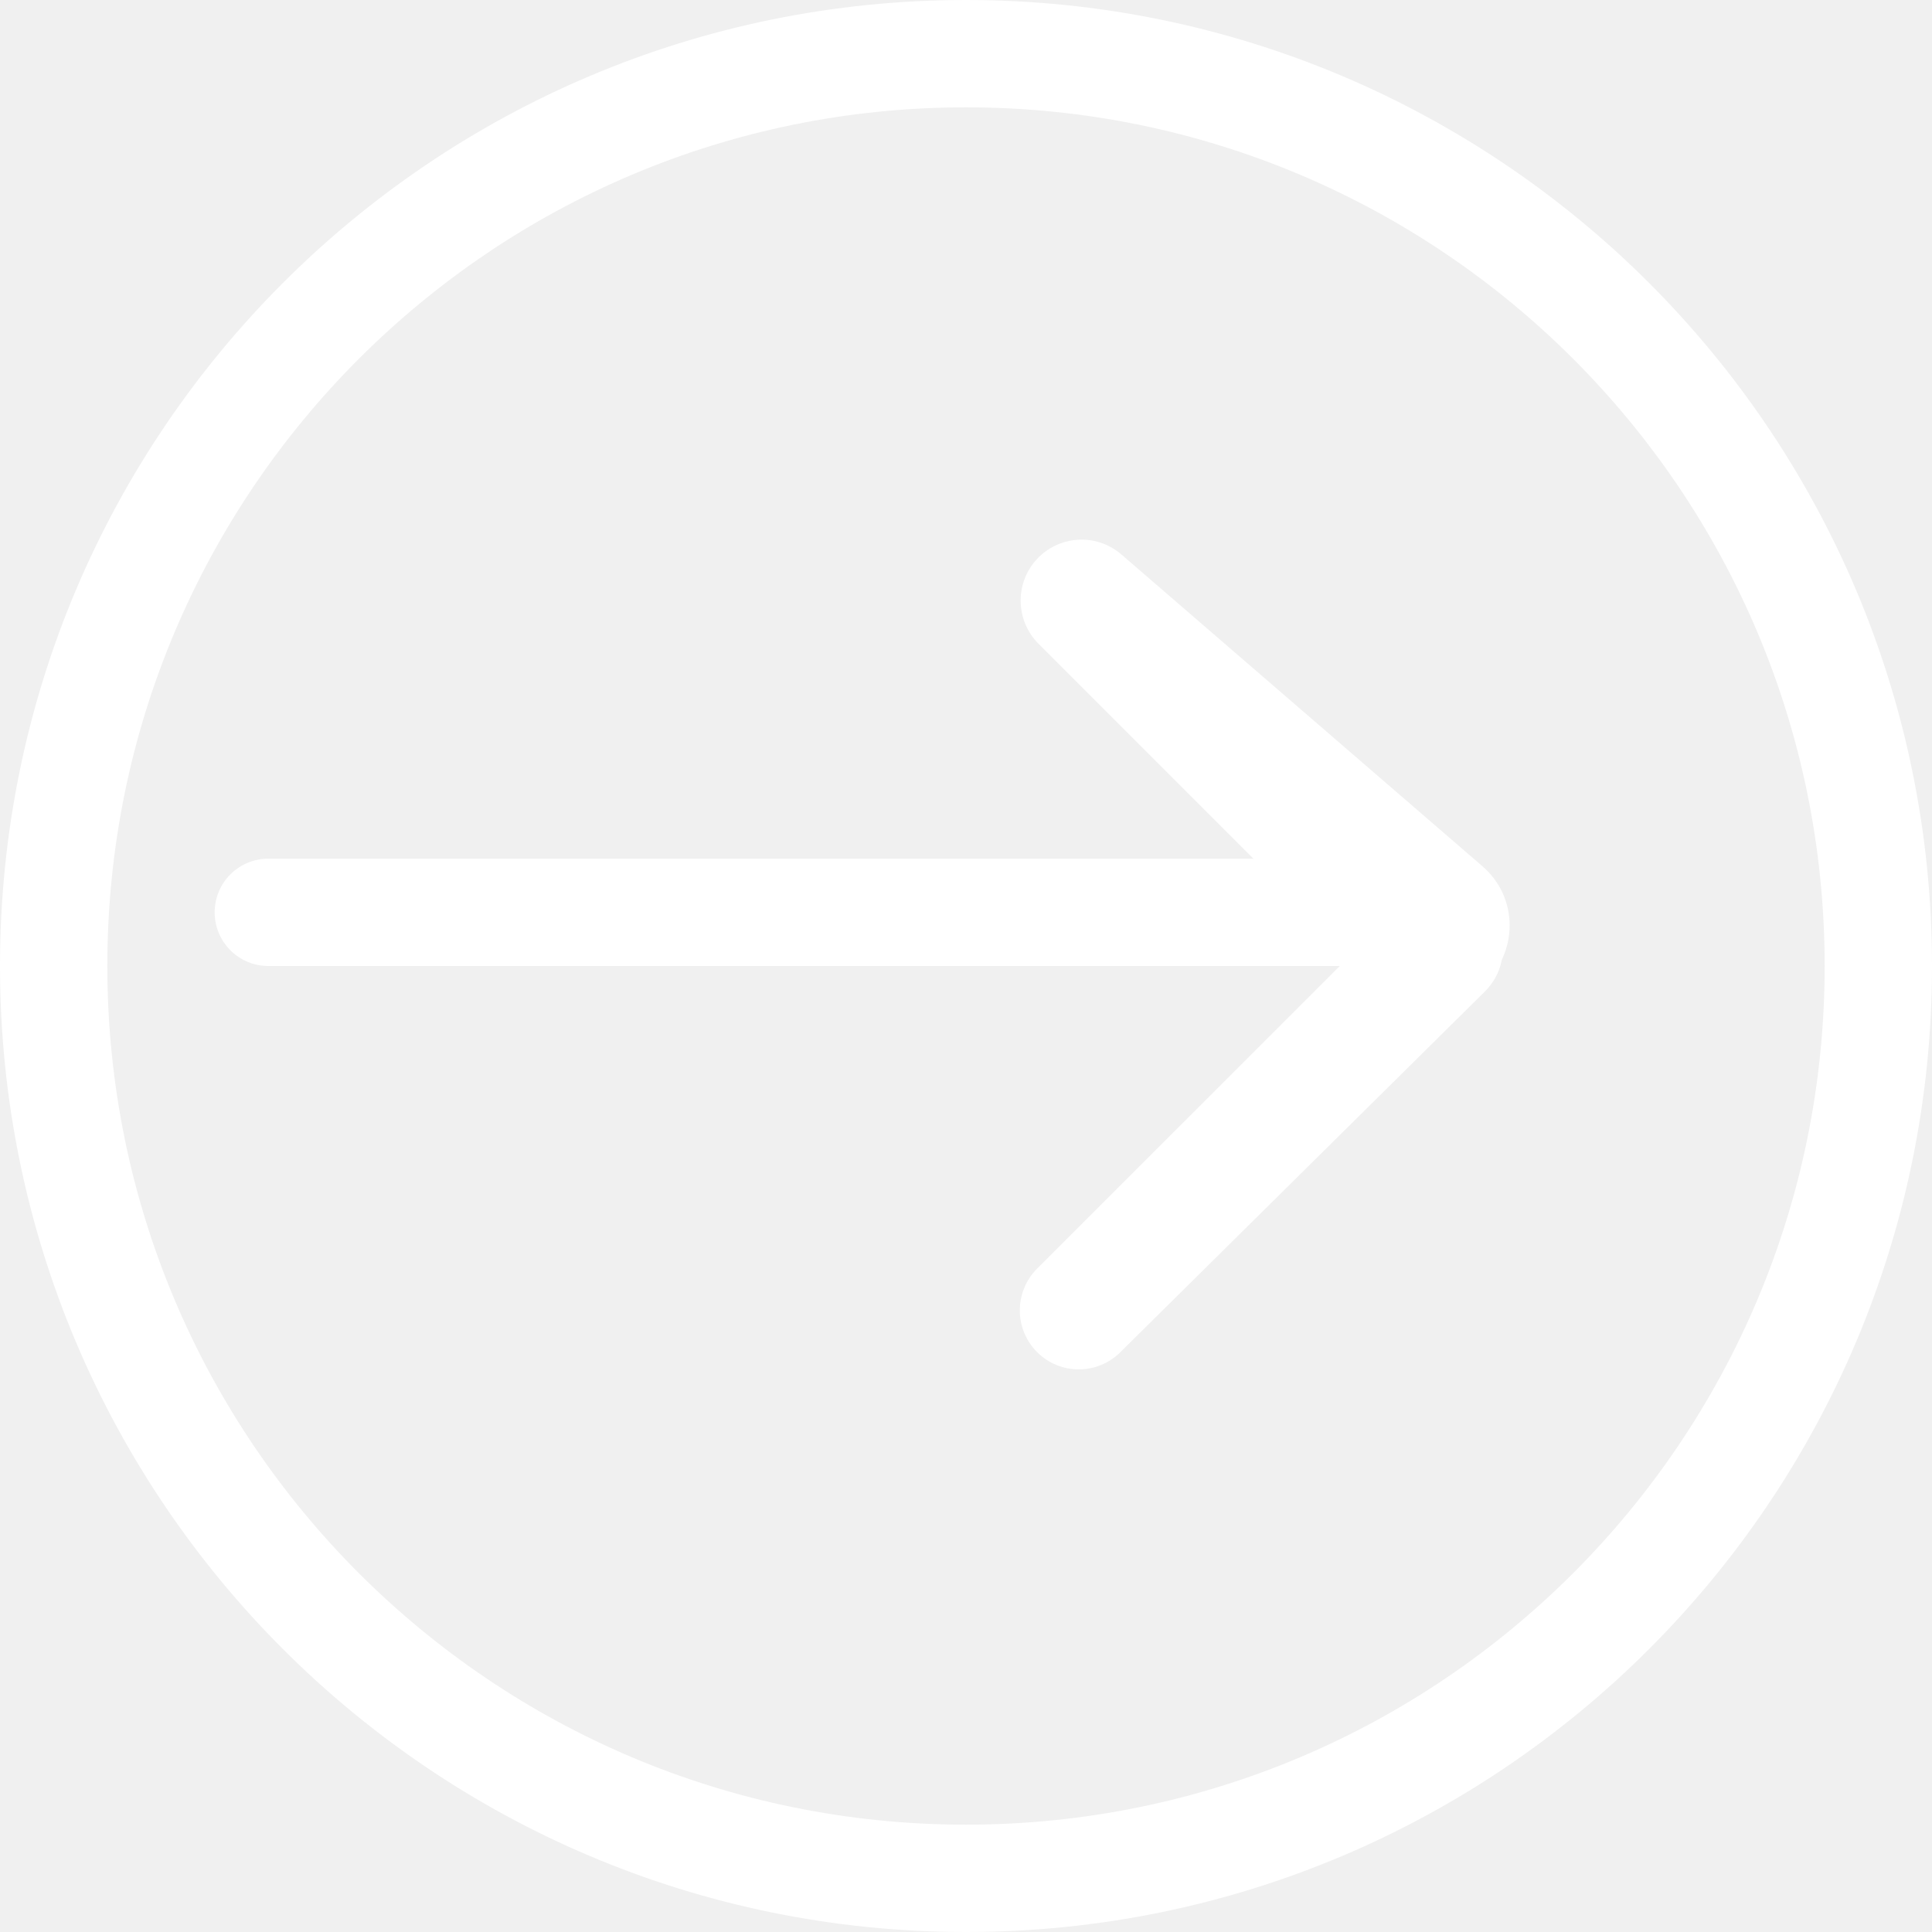
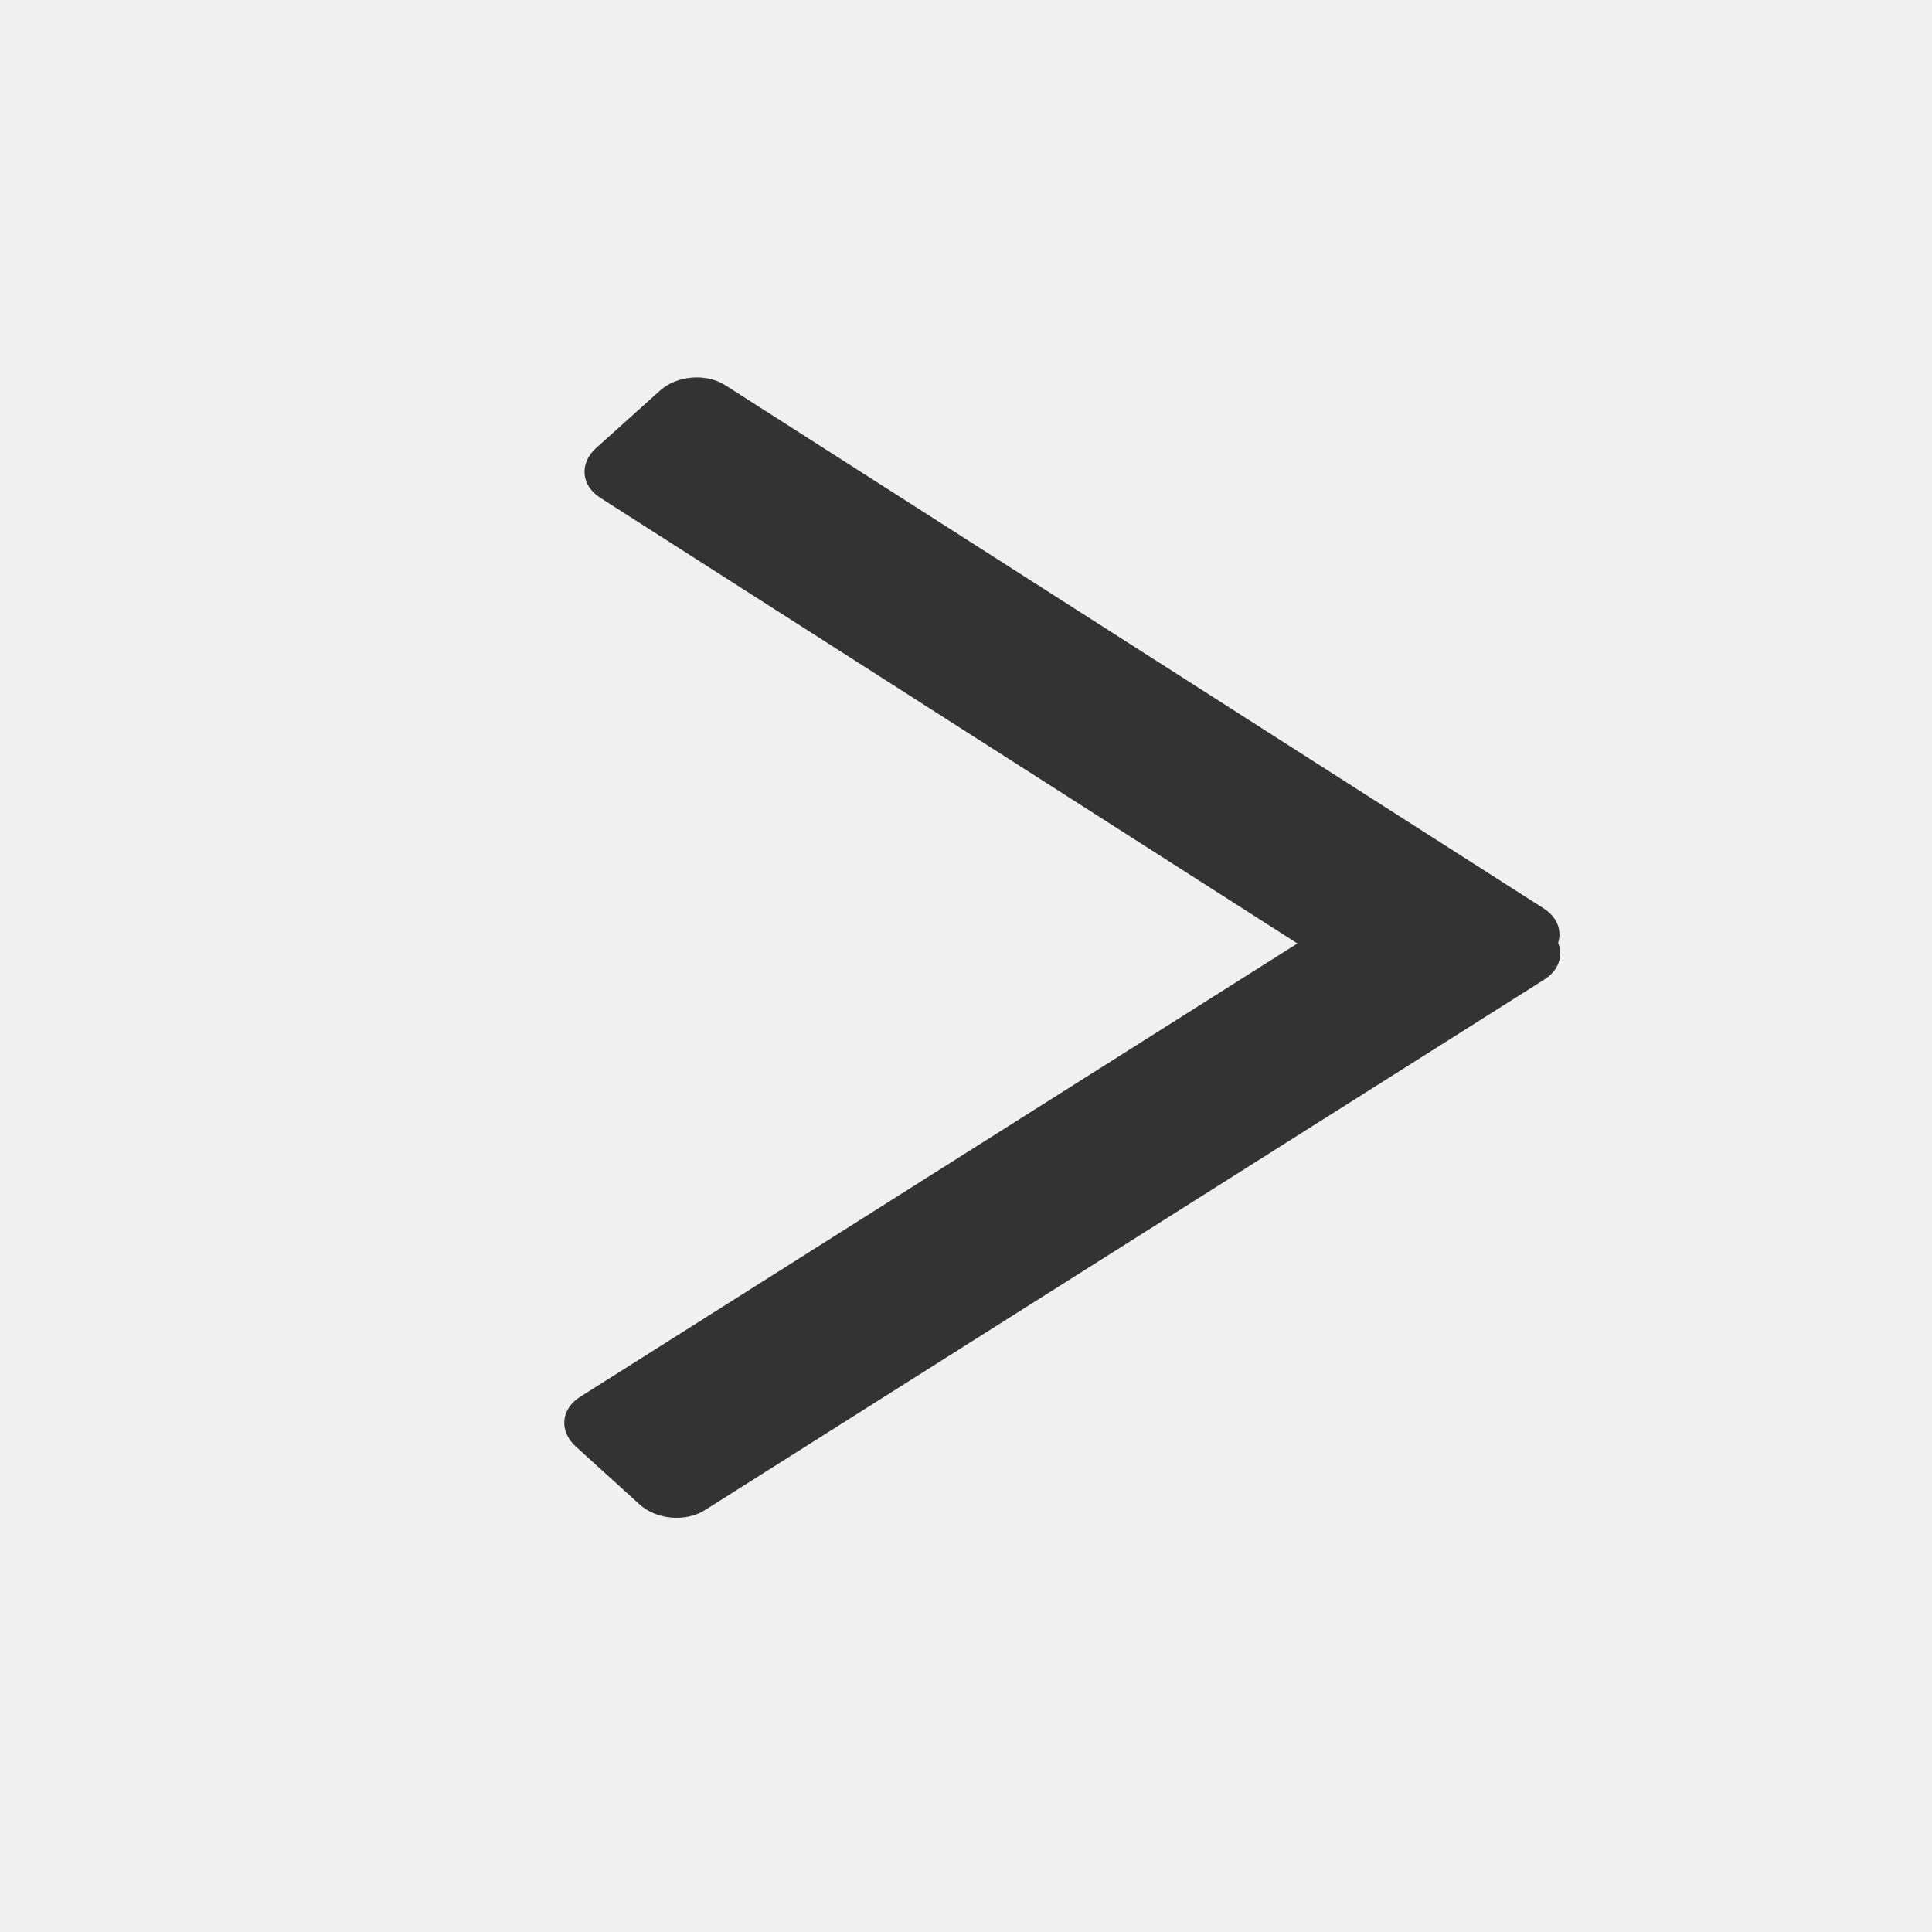
- <svg xmlns="http://www.w3.org/2000/svg" width="18" height="18" viewBox="0 0 18 18" fill="none">
-   <circle cx="9" cy="9" r="8.5" stroke="white" />
-   <rect x="2" y="8" width="11" height="1" rx="0.5" fill="white" />
-   <path d="M9.675 5.194C9.886 4.984 10.223 4.971 10.448 5.166L13.812 8.071C14.233 8.435 14.109 9.118 13.585 9.309V9.309C13.318 9.407 13.019 9.341 12.818 9.14L9.675 5.997C9.454 5.775 9.454 5.416 9.675 5.194V5.194Z" fill="white" />
-   <path d="M9.662 12.597C9.448 12.382 9.448 12.035 9.662 11.82L13.039 8.444C13.11 8.372 13.199 8.322 13.297 8.297V8.297C13.852 8.155 14.238 8.838 13.831 9.241L10.437 12.599C10.222 12.812 9.876 12.811 9.662 12.597V12.597Z" fill="white" />
+ <svg xmlns="http://www.w3.org/2000/svg" width="47" height="47" viewBox="0 0 47 47" fill="none">
+   <circle cx="23.952" cy="23.048" r="22.965" transform="rotate(-0.196634 23.9522 23.0478)" fill="none" />
+   <rect width="4.1" height="26.164" rx="1" transform="matrix(-0.740682 -0.671856 0.845298 -0.534296 16.3021 37.2716)" fill="#333333" />
+   <rect width="4.093" height="25.635" rx="1" transform="matrix(0.743795 -0.668408 0.842537 0.538639 13.757 11.5686)" fill="#333333" />
</svg>
